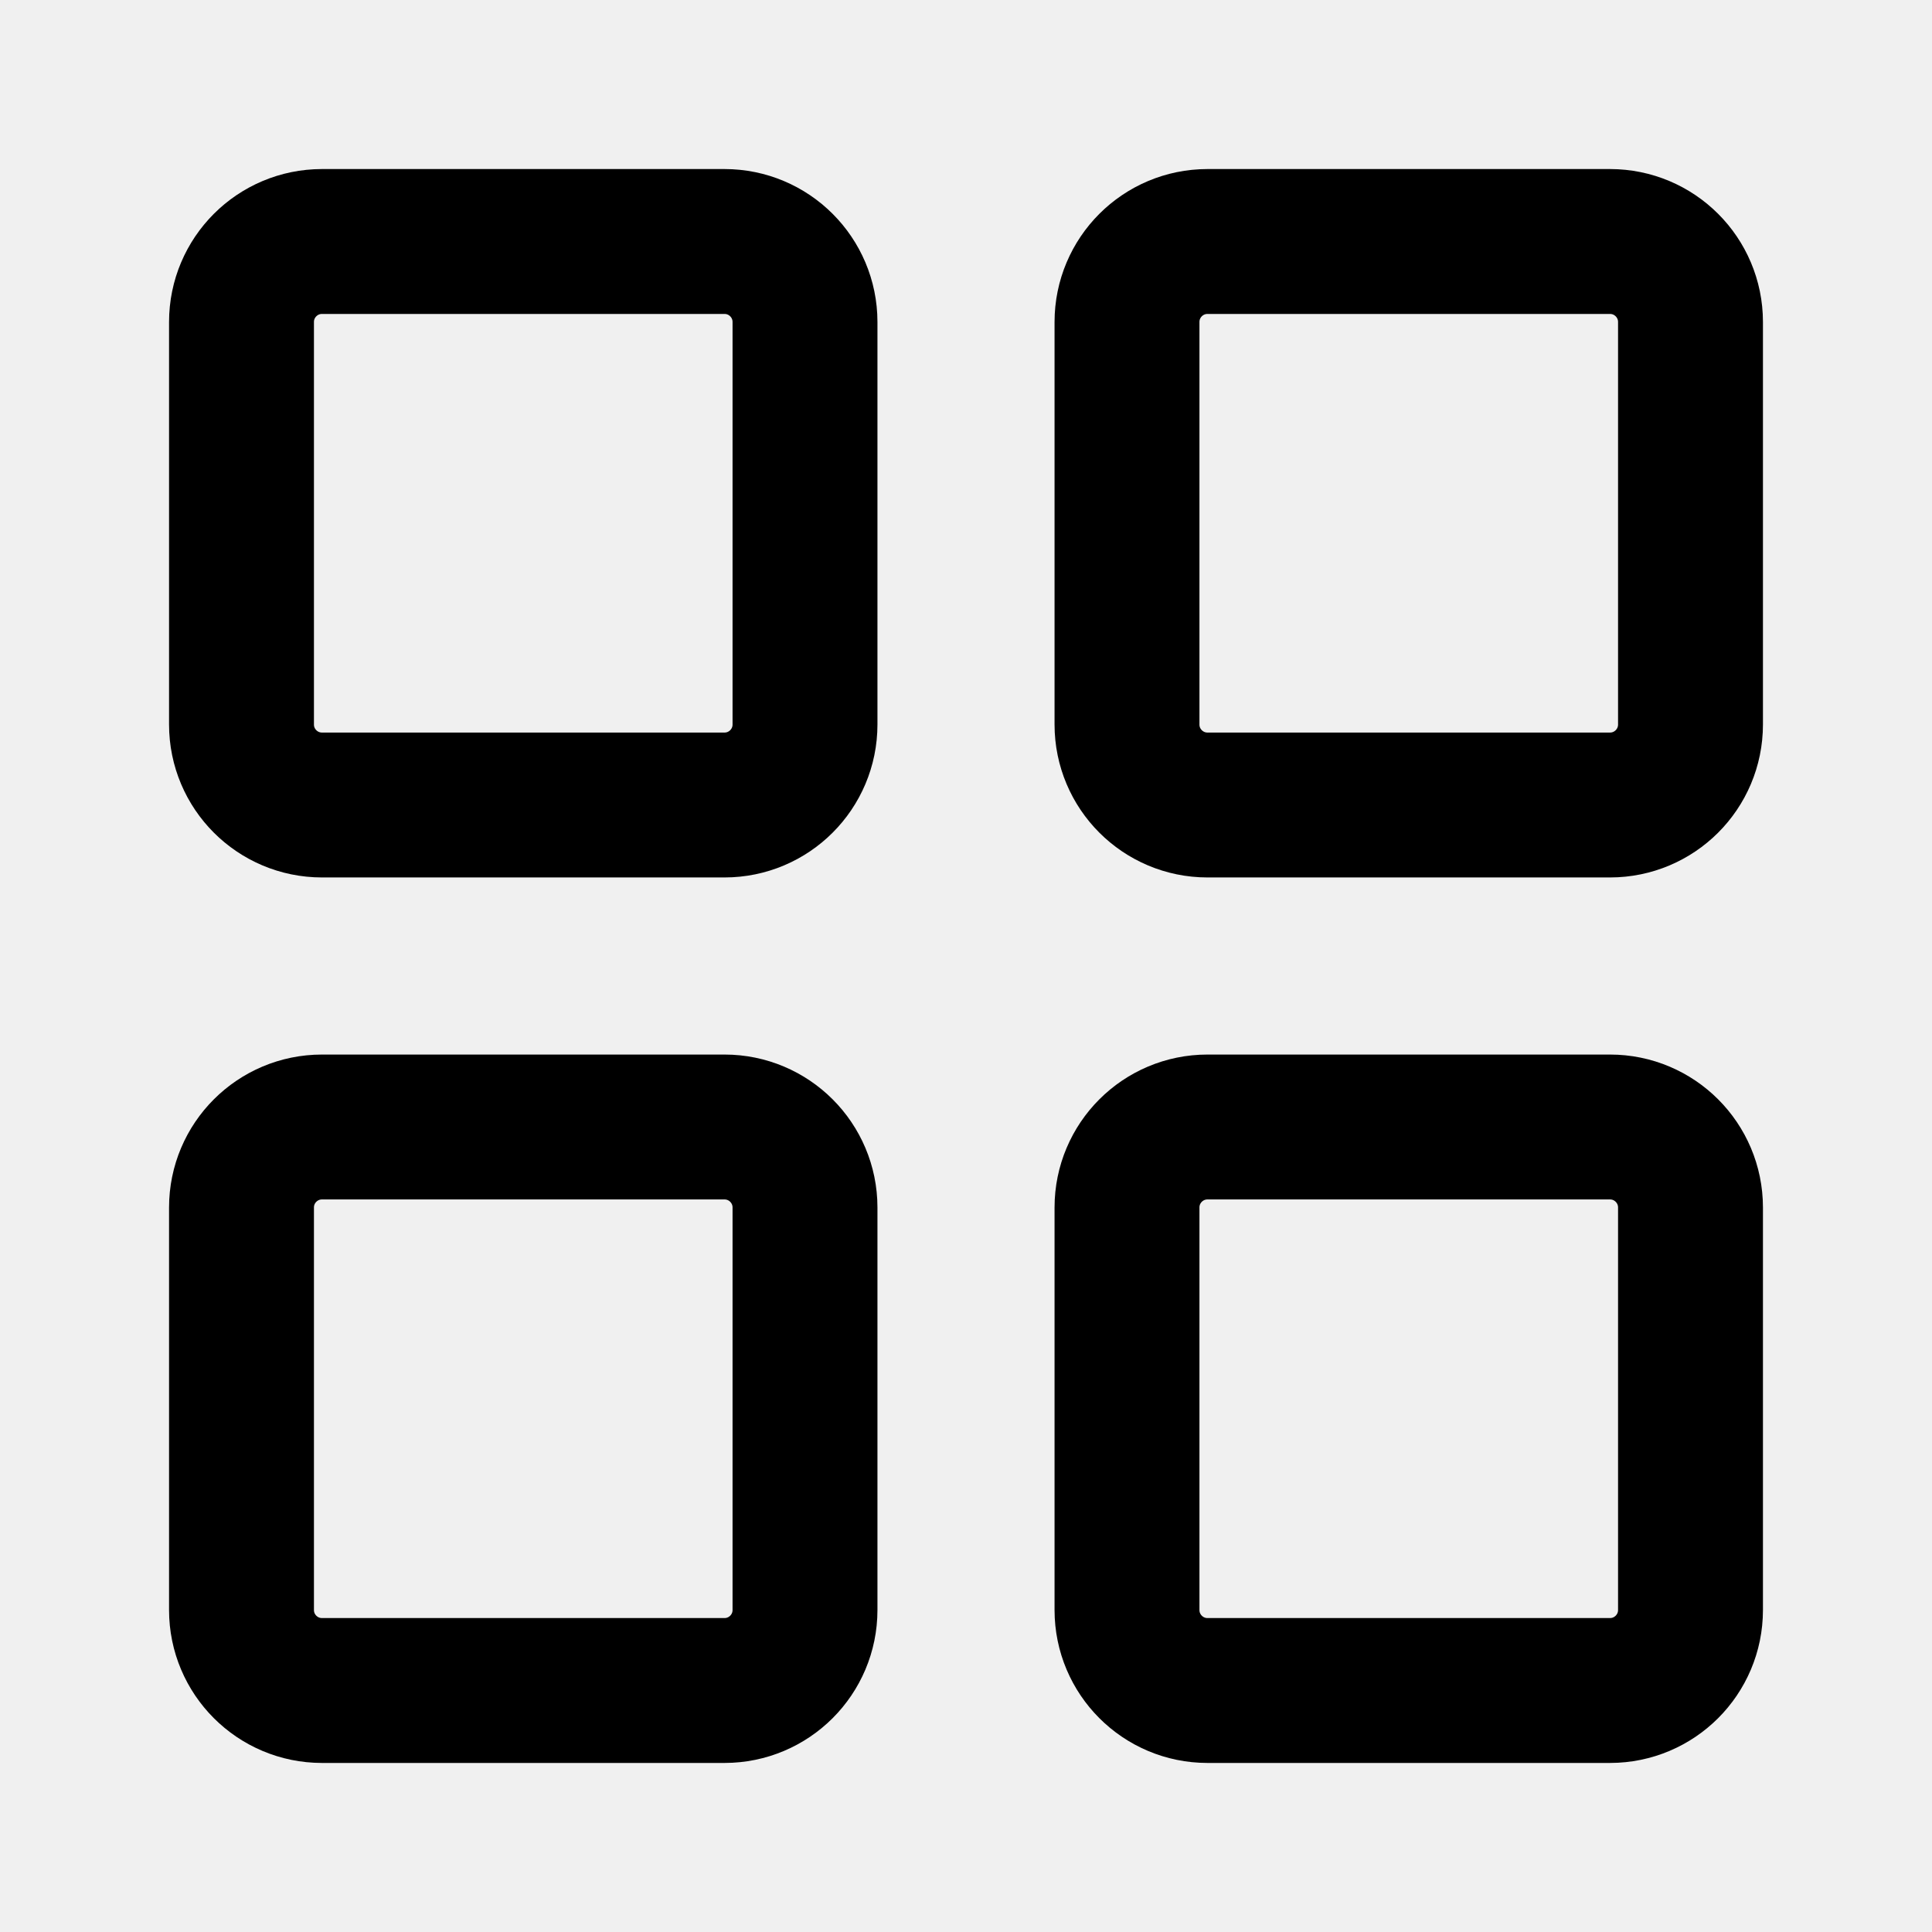
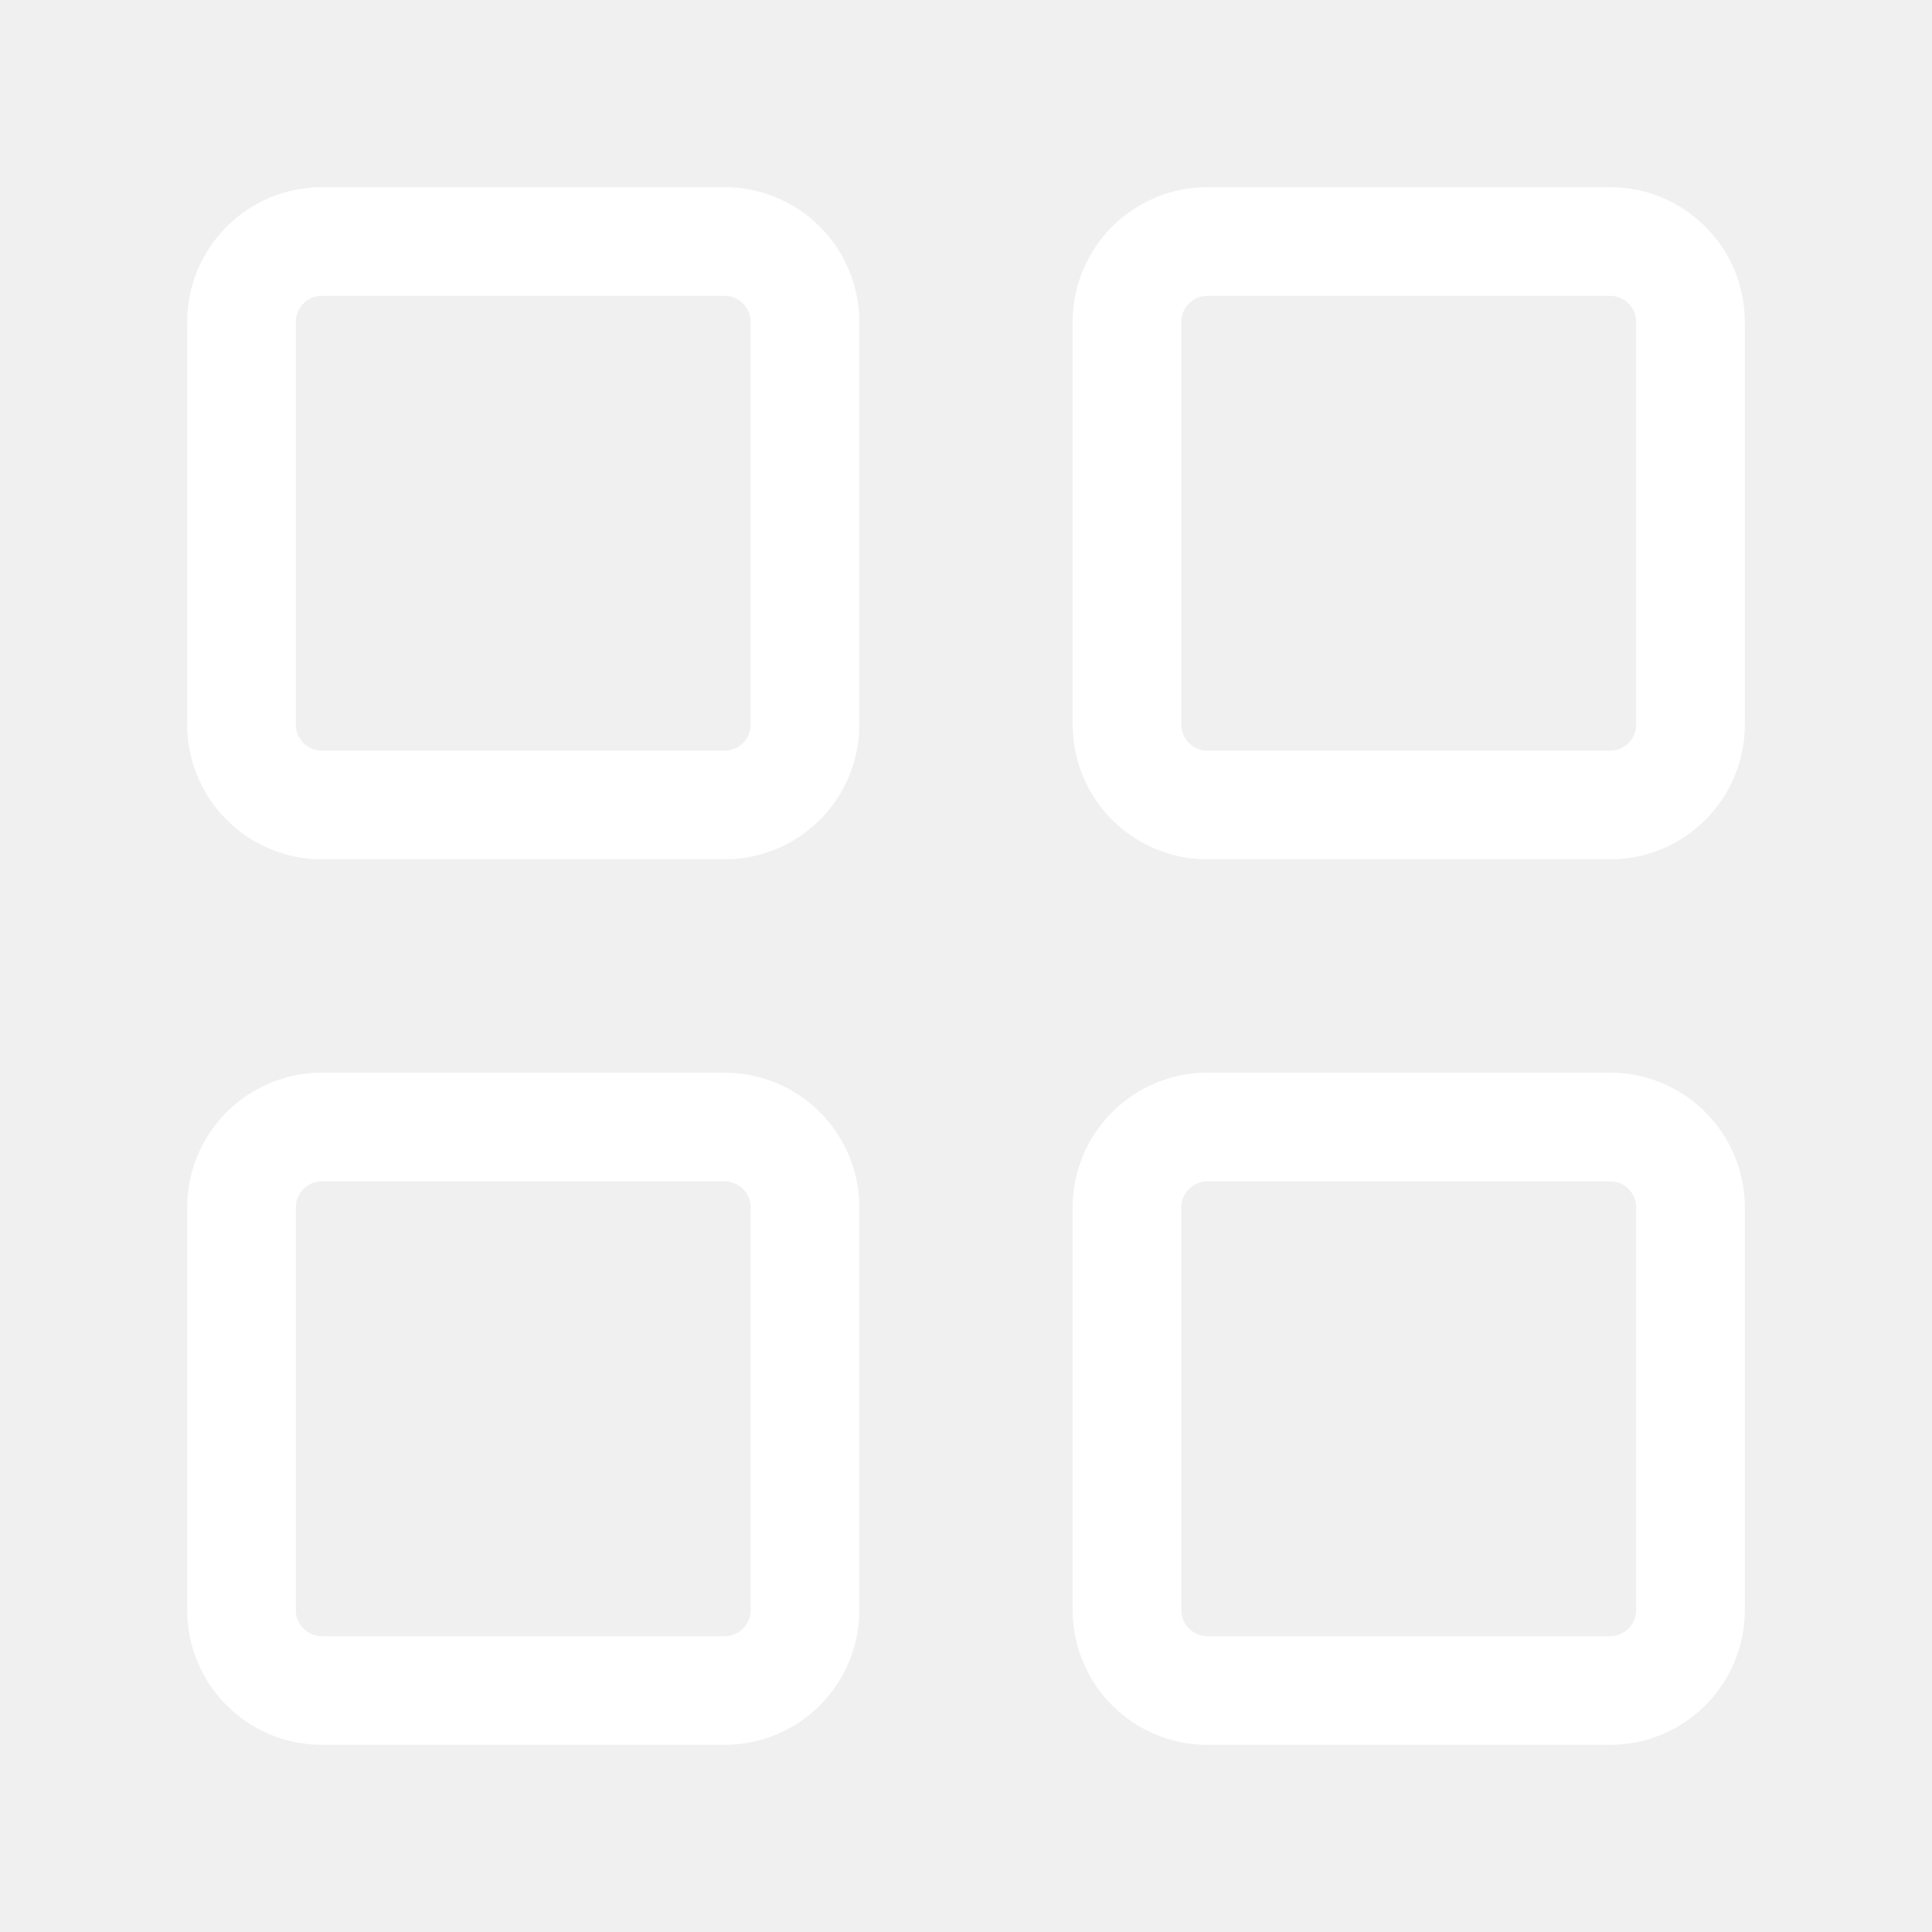
- <svg xmlns="http://www.w3.org/2000/svg" viewBox="0 0 24 24" fill="none" stroke="currentColor" stroke-width="1.8" stroke-linecap="round" stroke-linejoin="round">
+ <svg xmlns="http://www.w3.org/2000/svg" viewBox="0 0 24 24" fill="none" stroke="#ffffff" stroke-width="1.35" stroke-linecap="round" stroke-linejoin="round" aria-hidden="true">
  <rect x="3" y="3" width="7" height="7" rx="1" />
  <rect x="14" y="3" width="7" height="7" rx="1" />
  <rect x="3" y="14" width="7" height="7" rx="1" />
  <rect x="14" y="14" width="7" height="7" rx="1" />
</svg>
